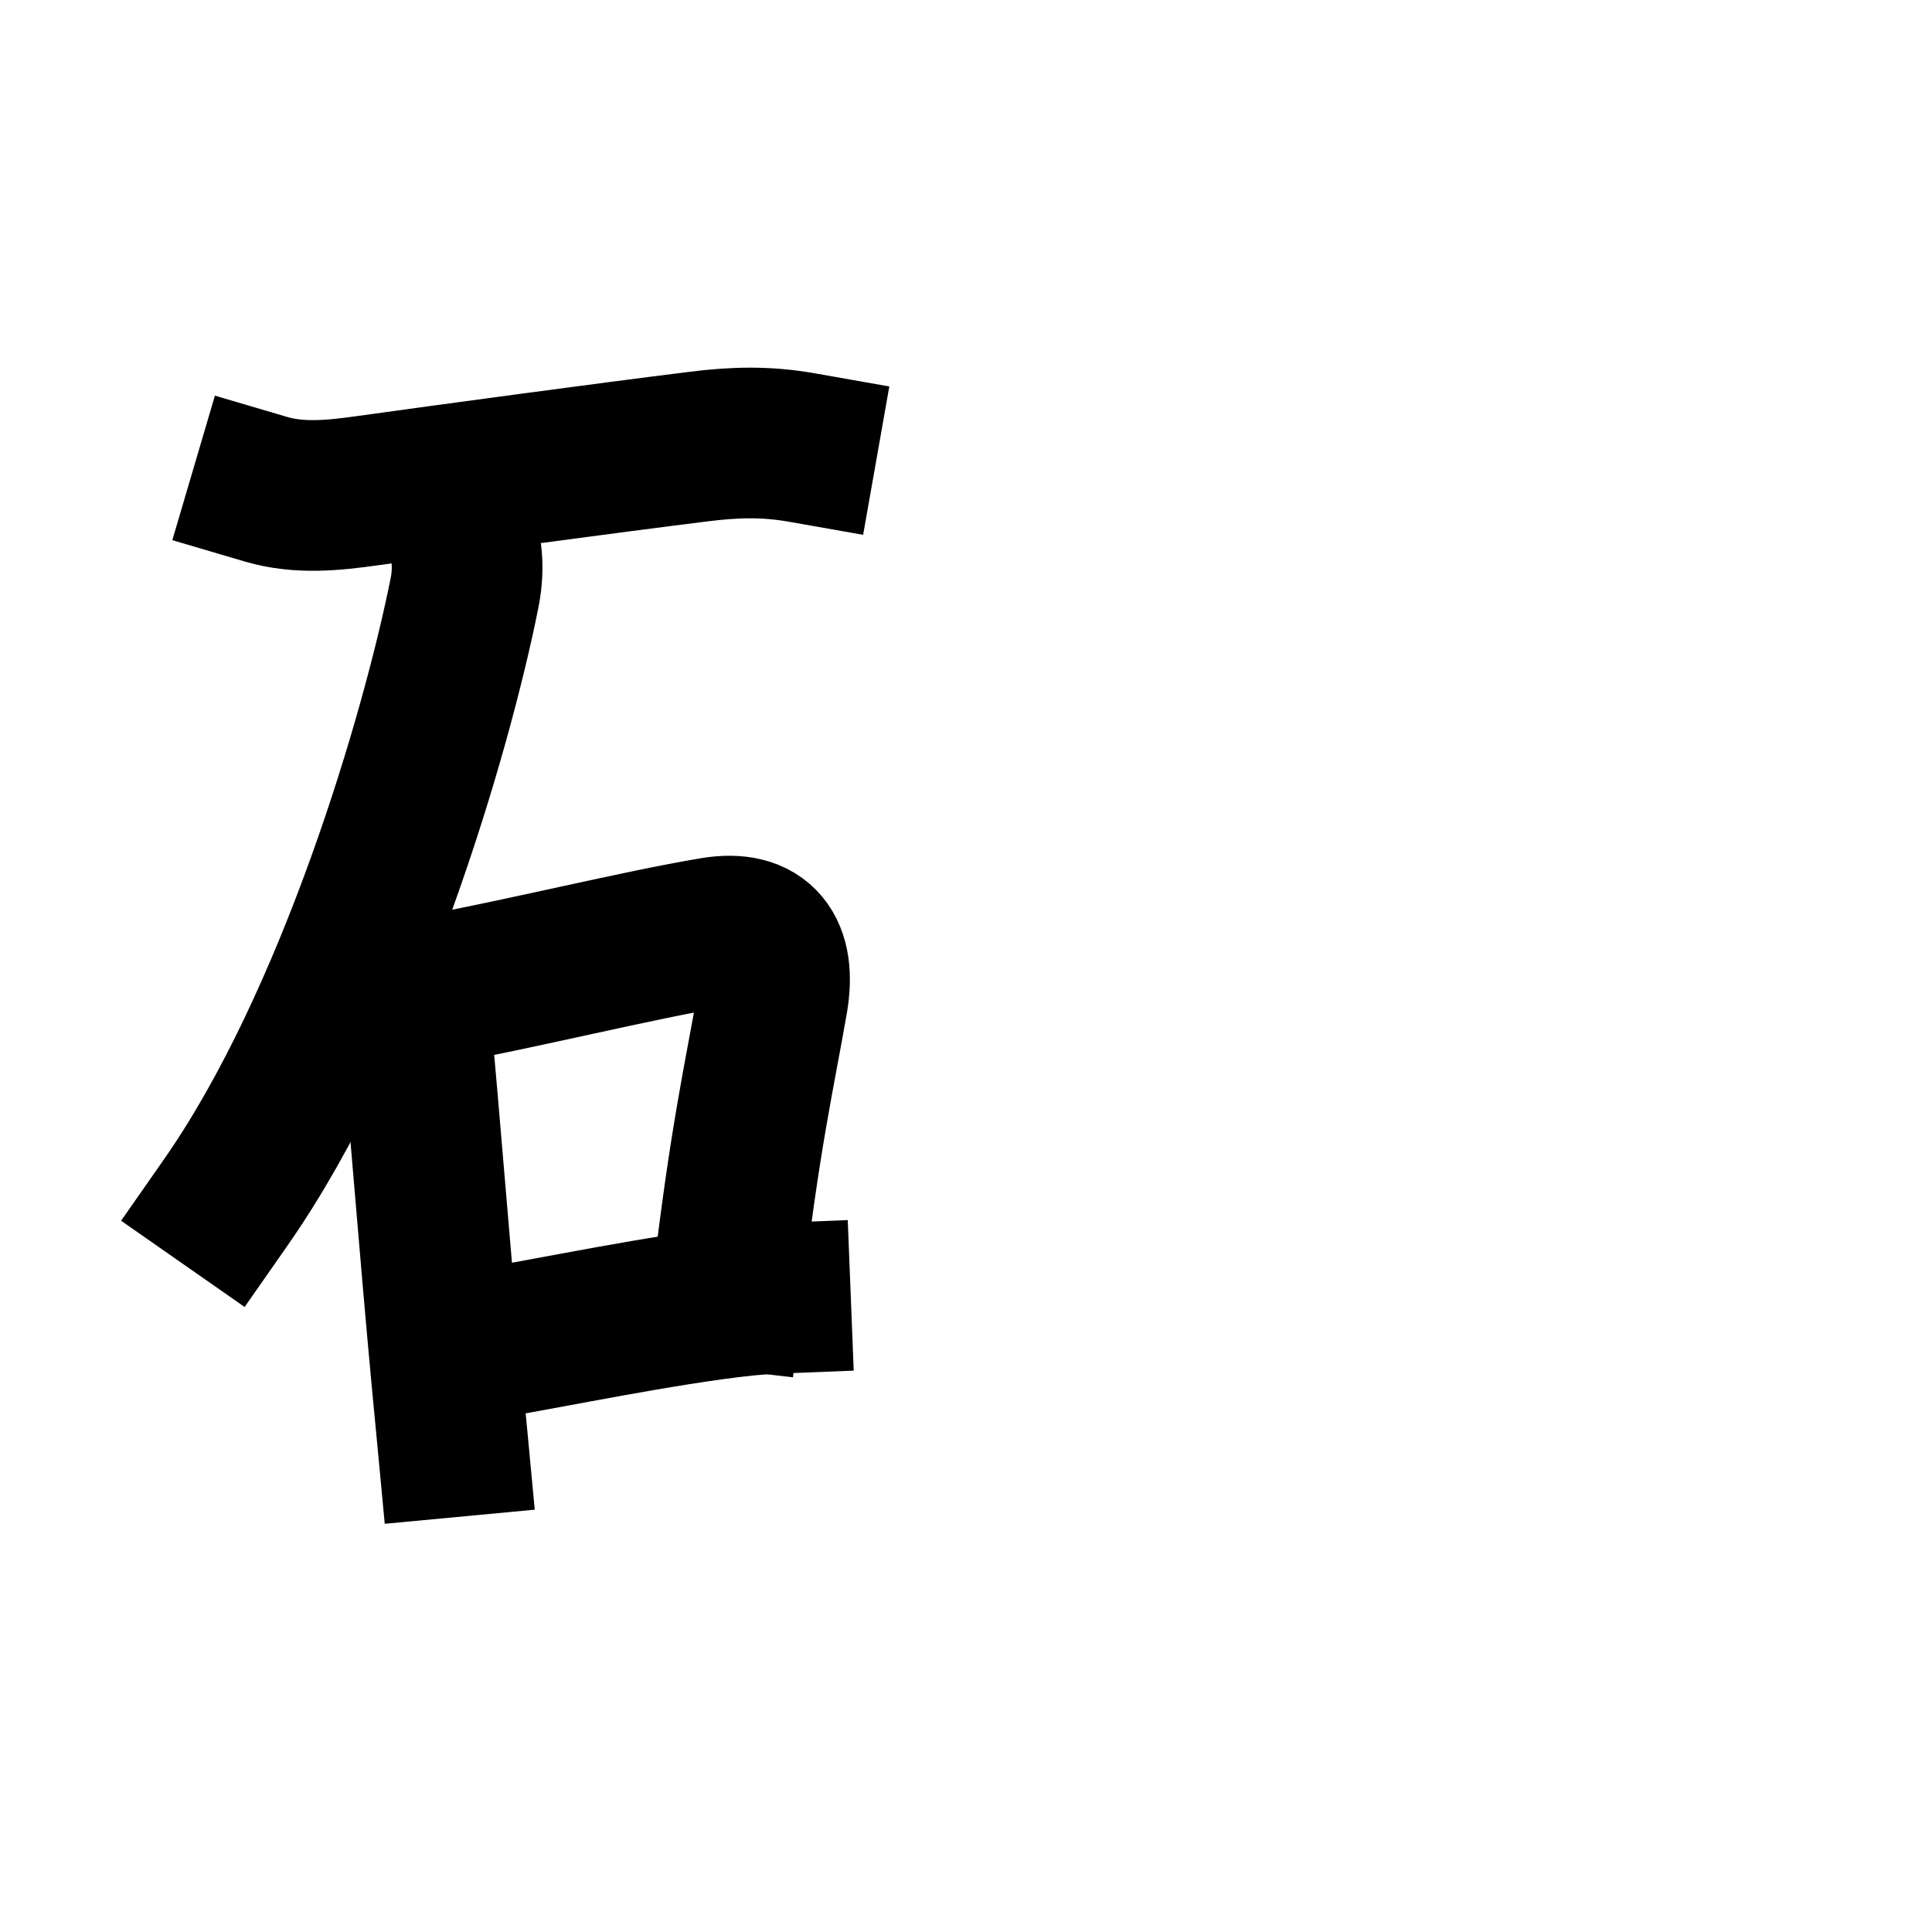
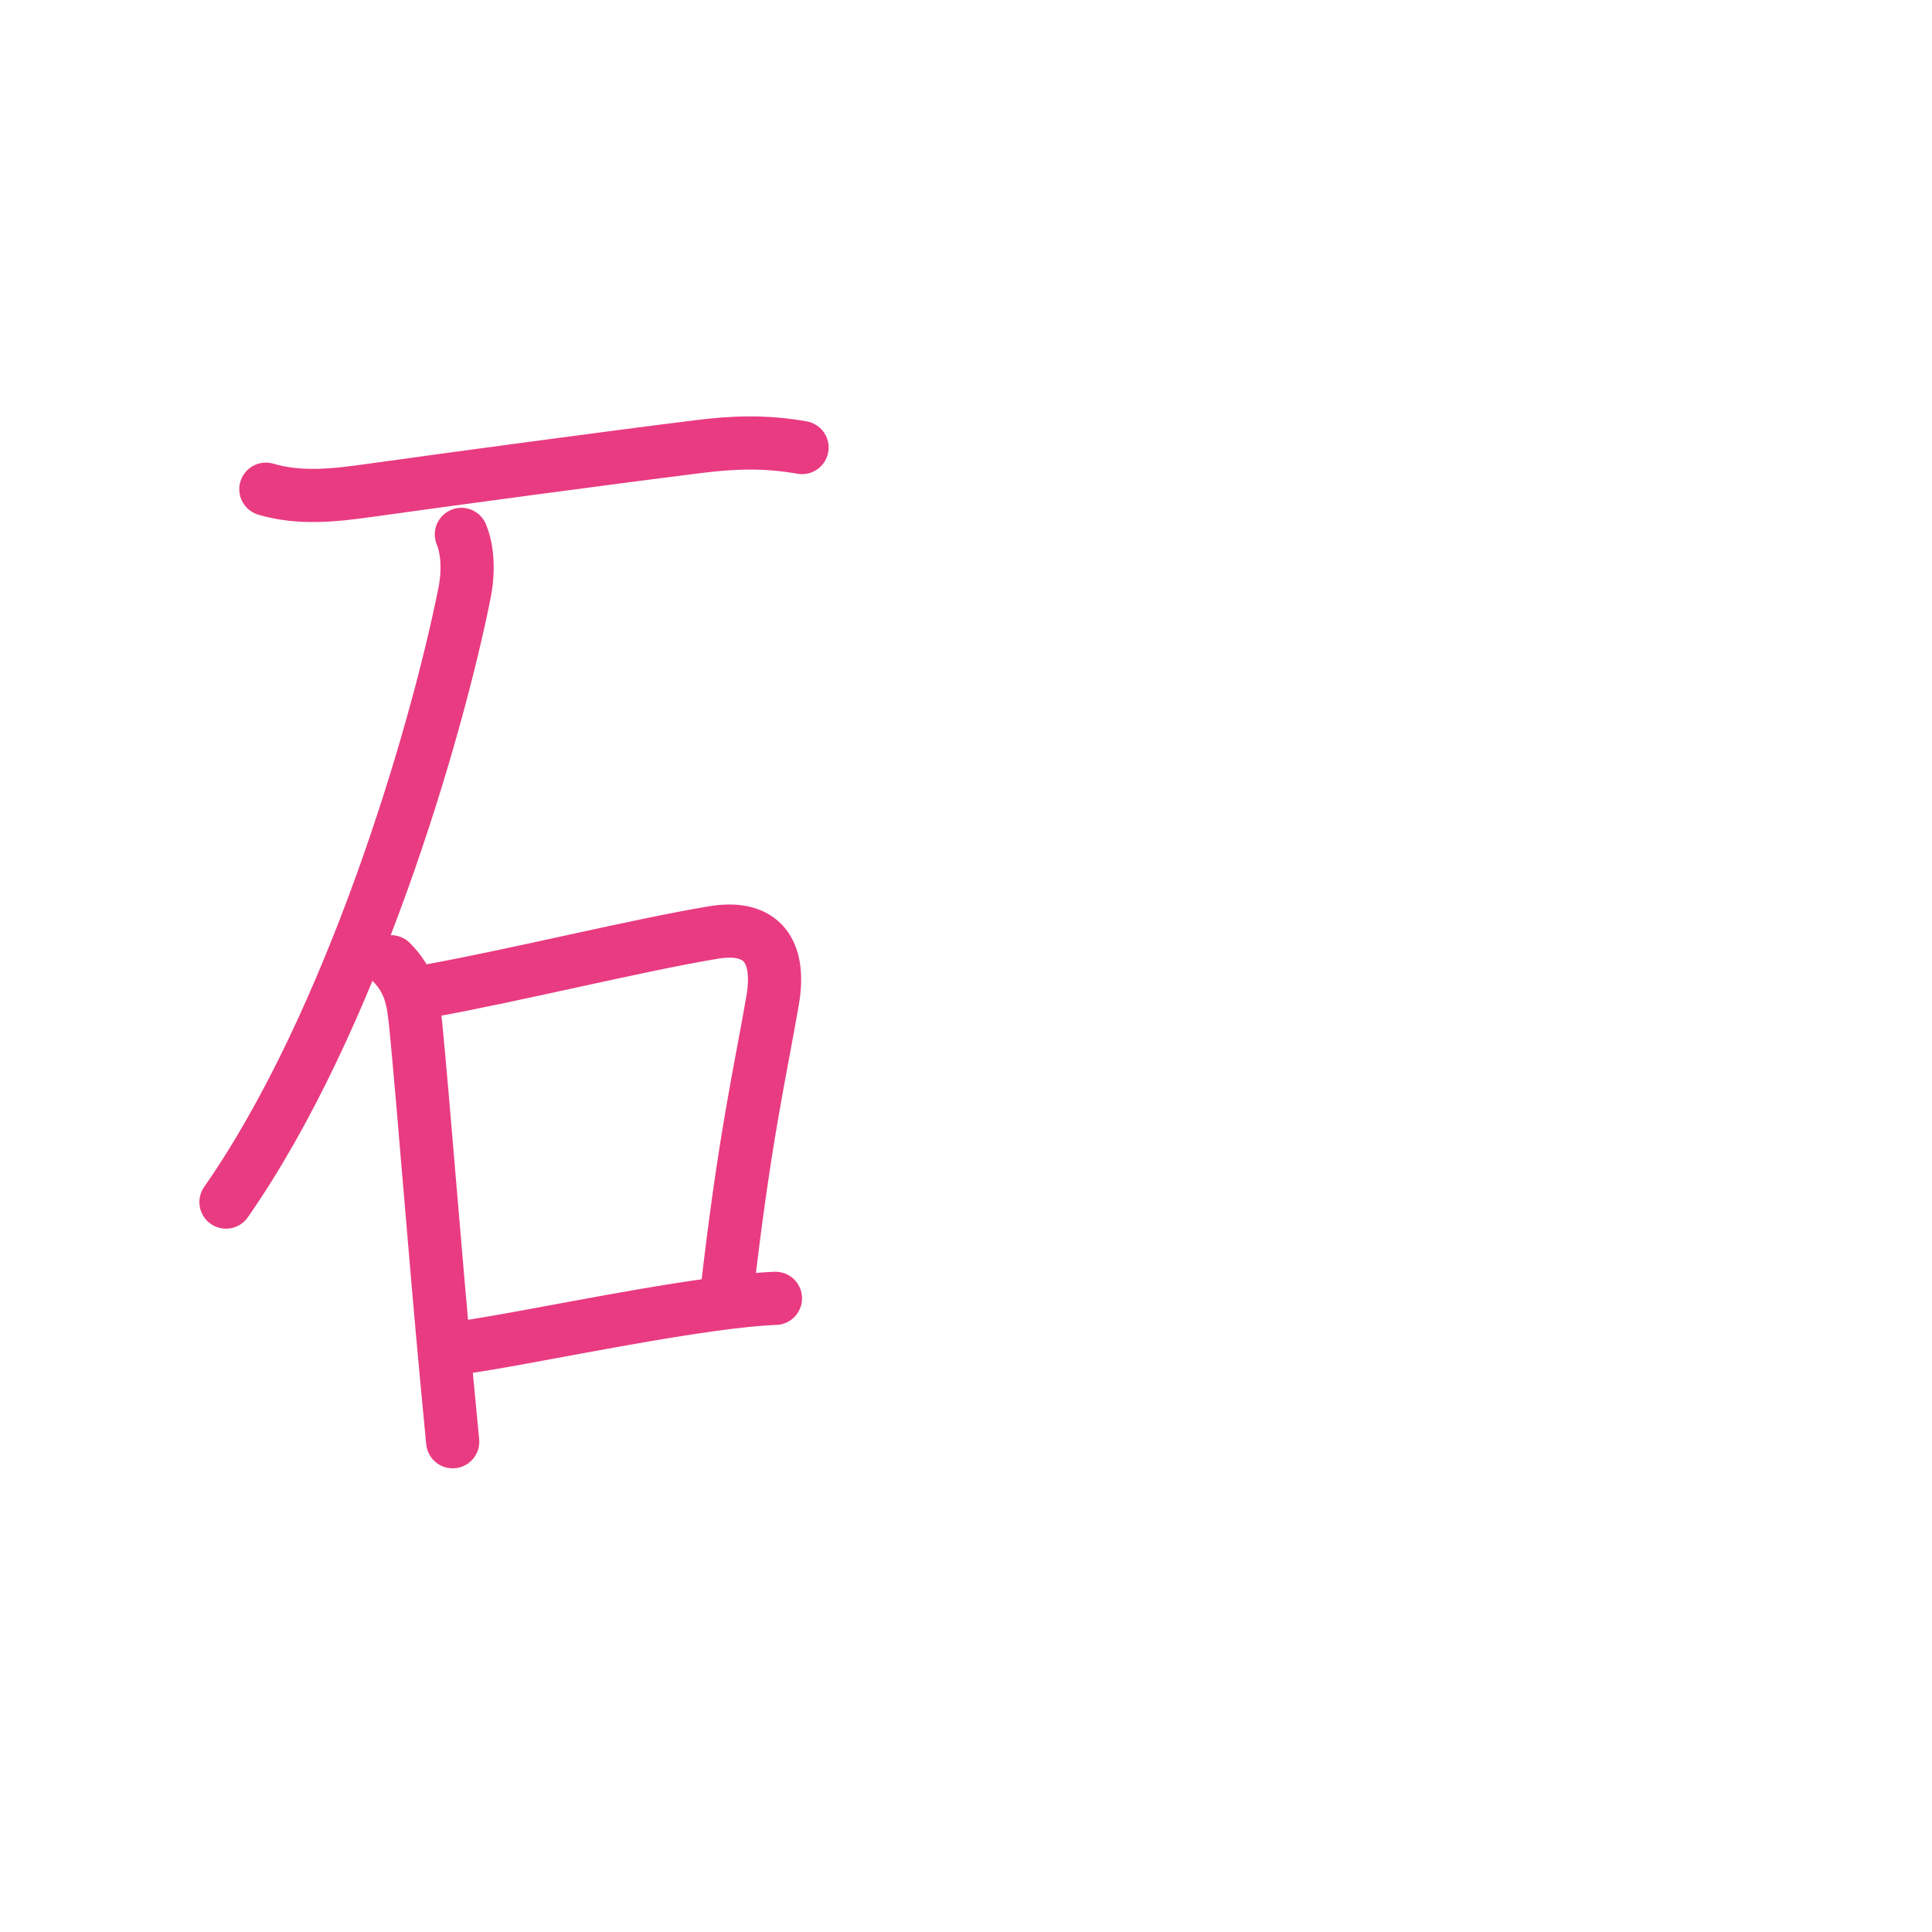
- <svg xmlns="http://www.w3.org/2000/svg" class="voyager-component-icon icon" width="109" height="109" viewBox="0 0 109 109">
-   <g style="fill:none;stroke:#000000;stroke-width:8.5;stroke-linecap:square;stroke-linejoin:miter;">
-     <g>
-       <g>
-         <path d="M15,27.6c1.9,0.56,3.83,0.35,5.76,0.08c4.66-0.65,13.54-1.85,18.62-2.48c2.04-0.26,3.83-0.31,5.87,0.05" />
-         <path d="M26.03,30.15c0.35,0.85,0.43,2.07,0.17,3.34c-1.58,7.89-6.35,24.16-13.45,34.33" />
-         <g>
-           <path d="M22.06,54.26c1.09,1.09,1.25,2.13,1.4,3.62c0.48,4.96,1.01,12.05,1.75,20c0.11,1.14,0.22,2.29,0.33,3.46" />
-           <path d="M24.23,55.9c5.01-0.91,11.75-2.58,16.02-3.29c2.72-0.45,3.82,1.03,3.34,3.83C42.87,60.6,42,64.25,41,73" />
-           <path d="M26.25,76c3.38-0.5,8.87-1.69,13.89-2.39c1.36-0.19,2.6-0.32,3.61-0.36" />
+ <svg xmlns="http://www.w3.org/2000/svg" xmlns:ns1="http://kanjivg.tagaini.net" width="109" height="109" viewBox="0 0 109 109">
+   <style>
+ 			path {
+ 				stroke: #E93B81;
+ 			}
+ 
+ 			path:not([id$=s1], [id$=s2], [id$=s3], [id$=s4], [id$=s5]) {
+ 				display: none;
+ 			}
+ 
+ 			g text {
+ 				display: none;
+ 			}
+ 		</style>
+   <g id="kvg:StrokePaths_07814" style="fill:none;stroke:#000000;stroke-width:3;stroke-linecap:round;stroke-linejoin:round;">
+     <g id="kvg:07814" ns1:element="研">
+       <g id="kvg:07814-g1" ns1:element="石" ns1:position="left" ns1:radical="general">
+         <path id="kvg:07814-s1" ns1:type="㇐" d="M15,27.6c1.9,0.56,3.83,0.35,5.76,0.08c4.66-0.65,13.54-1.85,18.62-2.48c2.04-0.26,3.83-0.31,5.87,0.05" />
+         <path id="kvg:07814-s2" ns1:type="㇒" d="M26.03,30.15c0.35,0.85,0.43,2.07,0.17,3.34c-1.58,7.89-6.35,24.16-13.45,34.33" />
+         <g id="kvg:07814-g2" ns1:element="口">
+           <path id="kvg:07814-s3" ns1:type="㇑" d="M22.06,54.26c1.09,1.09,1.25,2.13,1.4,3.62c0.48,4.96,1.01,12.05,1.75,20c0.11,1.14,0.22,2.29,0.33,3.46" />
+           <path id="kvg:07814-s4" ns1:type="㇕b" d="M24.23,55.9c5.01-0.91,11.75-2.58,16.02-3.29c2.72-0.45,3.82,1.03,3.34,3.83C42.87,60.6,42,64.25,41,73" />
+           <path id="kvg:07814-s5" ns1:type="㇐b" d="M26.25,76c3.38-0.5,8.87-1.69,13.89-2.39c1.36-0.19,2.6-0.32,3.61-0.36" />
        </g>
      </g>
-       <g>
-         <g />
-         <g />
+       <g id="kvg:07814-g3" ns1:element="开" ns1:original="幵" ns1:partial="true" ns1:position="right" ns1:phon="幵">
+         <g id="kvg:07814-g4" ns1:element="干">
+           <path id="kvg:07814-s6" ns1:type="㇐" d="M52,20.89c2.25,0.61,4.46,0.37,6.38,0.18c6.76-0.67,19.24-2.07,27.87-2.91c1.83-0.18,3.71-0.09,5.5,0.35" />
+           <g id="kvg:07814-g5" ns1:element="十">
+             <path id="kvg:07814-s7" ns1:type="㇐" d="M48.5,47.64c3.25,0.36,4.86,0.49,7.5,0.21c9.25-0.97,26.75-2.72,36.25-3.38c2.31-0.16,4.73-0.26,7,0.29" />
+             <path id="kvg:07814-s8" ns1:type="㇒/㇑" d="M61.5,23.5c0.94,0.94,1.45,2.25,1.5,3.75c1.12,33.75-2.38,52.62-14.75,63.5" />
+           </g>
+         </g>
+         <g id="kvg:07814-g6" ns1:element="干" ns1:partial="true">
+           <g id="kvg:07814-g7" ns1:element="十" ns1:partial="true">
+             <path id="kvg:07814-s9" ns1:type="㇑" d="M80.65,21.25c0.9,0.9,1.2,2.4,1.2,3.59c0,0.97,0,49.78,0,64.63c0,2.16,0,5.1,0,5.78" />
+           </g>
+         </g>
      </g>
    </g>
  </g>
+   <g id="kvg:StrokeNumbers_07814" style="font-size:8;fill:#808080">
+     <text transform="matrix(1 0 0 1 8.50 28.50)">1</text>
+     <text transform="matrix(1 0 0 1 18.50 37.50)">2</text>
+     <text transform="matrix(1 0 0 1 17.50 70.50)">3</text>
+     <text transform="matrix(1 0 0 1 26.50 52.50)">4</text>
+     <text transform="matrix(1 0 0 1 29.25 72.50)">5</text>
+     <text transform="matrix(1 0 0 1 48.50 18.50)">6</text>
+     <text transform="matrix(1 0 0 1 43.50 46.50)">7</text>
+     <text transform="matrix(1 0 0 1 55.50 32.50)">8</text>
+     <text transform="matrix(1 0 0 1 74.50 29.50)">9</text>
+   </g>
</svg>
